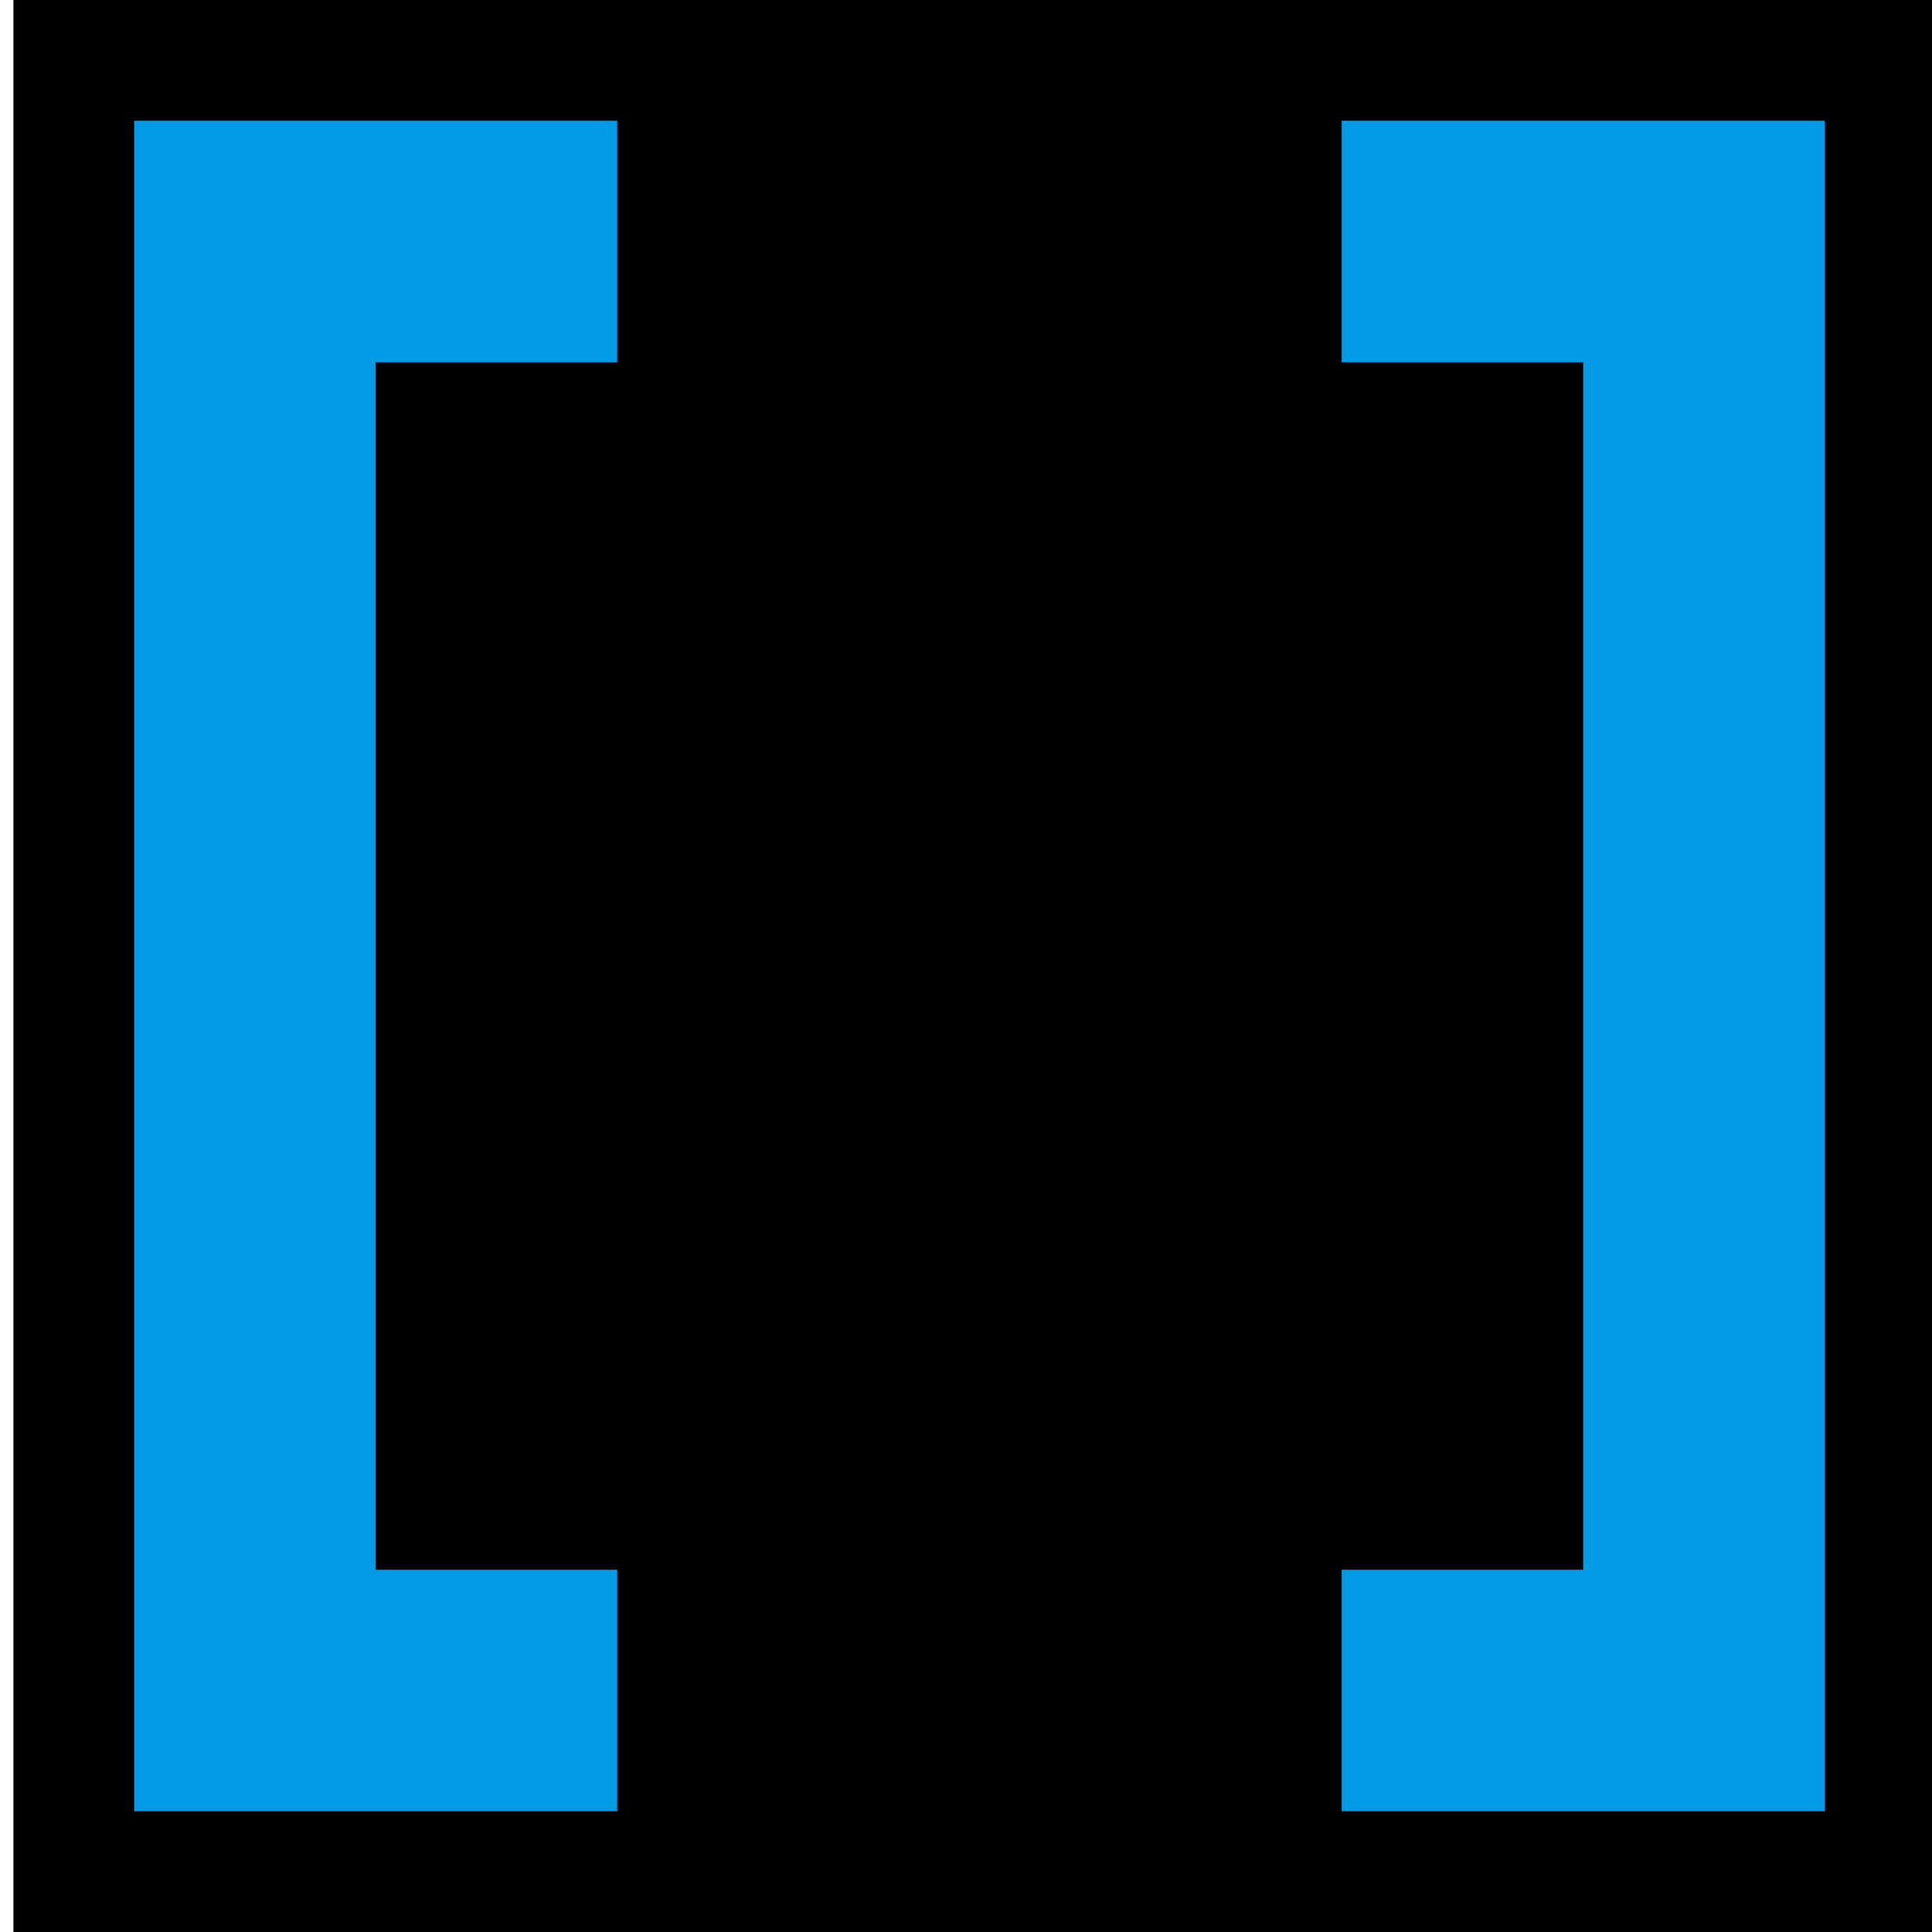
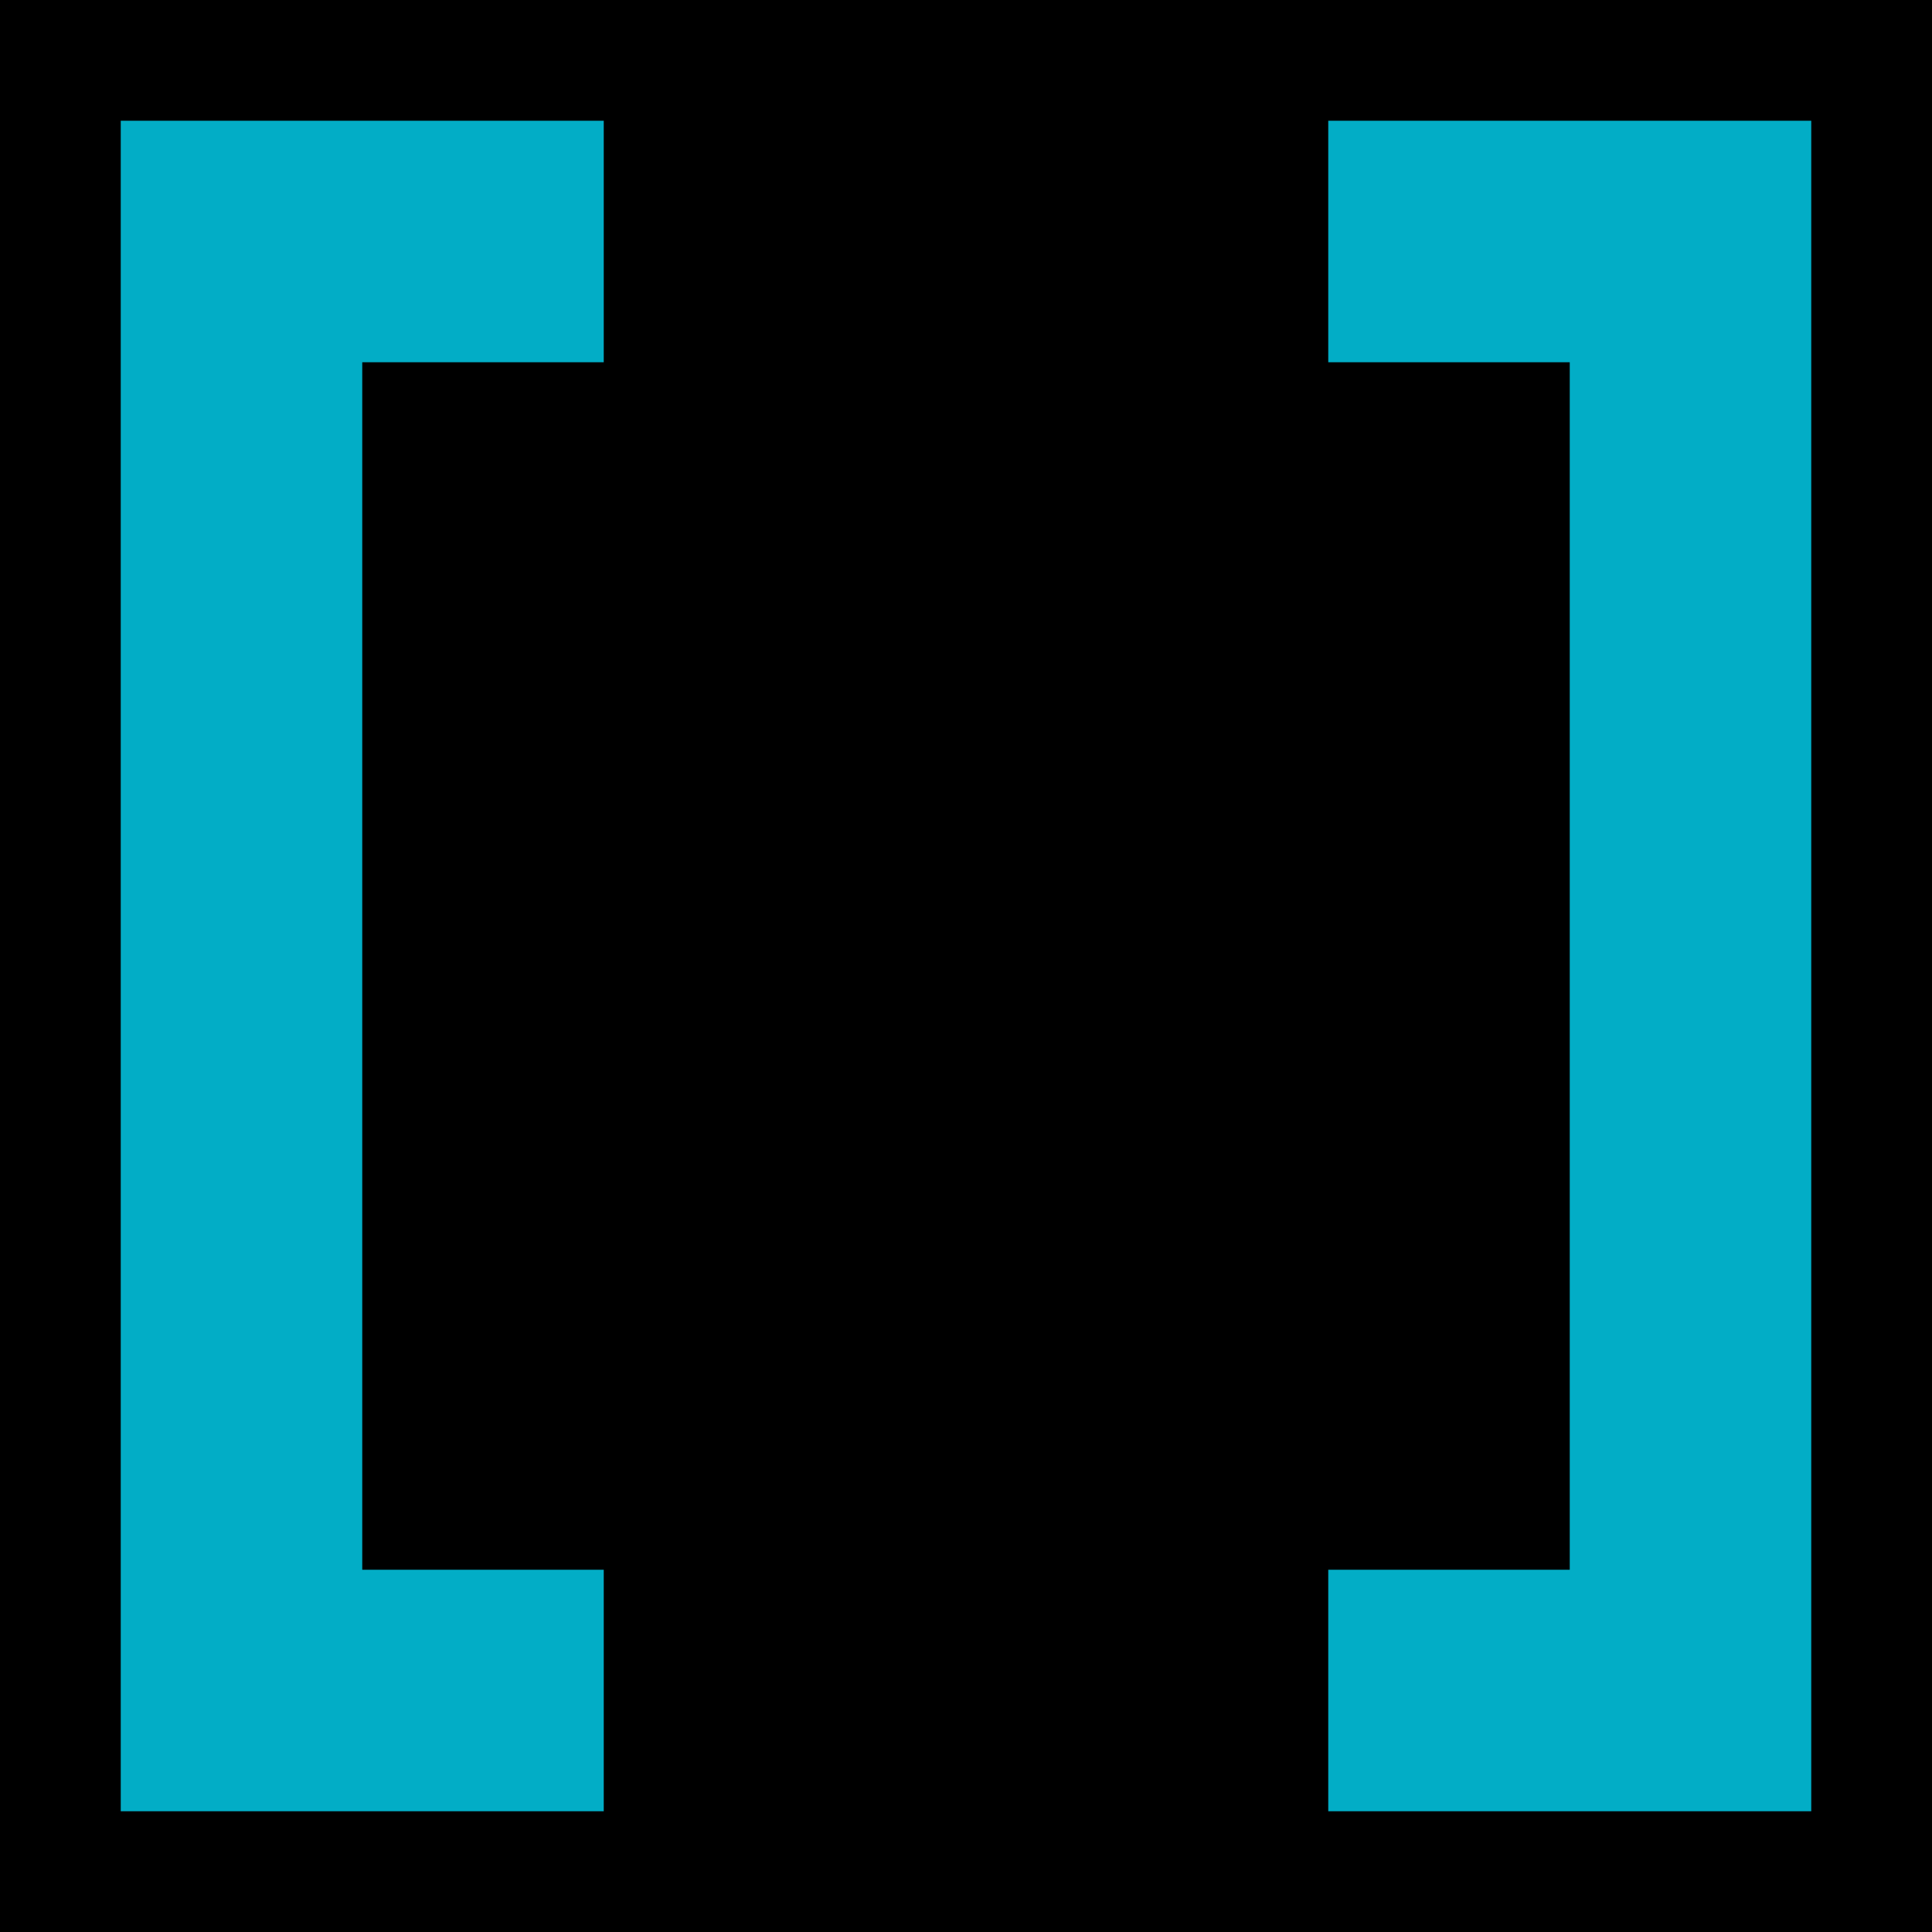
- <svg xmlns="http://www.w3.org/2000/svg" id="Layer_1" data-name="Layer 1" width="144" height="144" viewBox="0 0 144 144">
-   <defs>
-     <style>.cls-1{fill:#039be5;}</style>
-   </defs>
-   <rect x="1" width="144" height="144" />
-   <polygon class="cls-1" points="46 27 46 9 10 9 10 27 10 117 10 135 28 135 46 135 46 117 28 117 28 27 46 27" />
-   <polygon class="cls-1" points="100 117 100 135 136 135 136 117 136 27 136 9 118 9 100 9 100 27 118 27 118 117 100 117" />
+ <svg xmlns="http://www.w3.org/2000/svg" version="1.1" width="144" height="144" viewBox="0,0,144,144">
+   <g transform="translate(-169,-108)">
+     <g data-paper-data="{&quot;isPaintingLayer&quot;:true}" fill-rule="nonzero" stroke="none" stroke-width="1" stroke-linecap="butt" stroke-linejoin="miter" stroke-miterlimit="10" stroke-dasharray="" stroke-dashoffset="0" style="mix-blend-mode: normal">
+       <path d="M169,252v-144h144v144z" fill="#000000" />
+       <path d="M196,135v90h18v18h-18h-18v-18v-90v-18h36v18z" fill="#02adc6" />
+       <path d="M286,225v-90h-18v-18h18h18v18v90v18h-36v-18z" fill="#02adc6" />
+     </g>
+   </g>
</svg>
